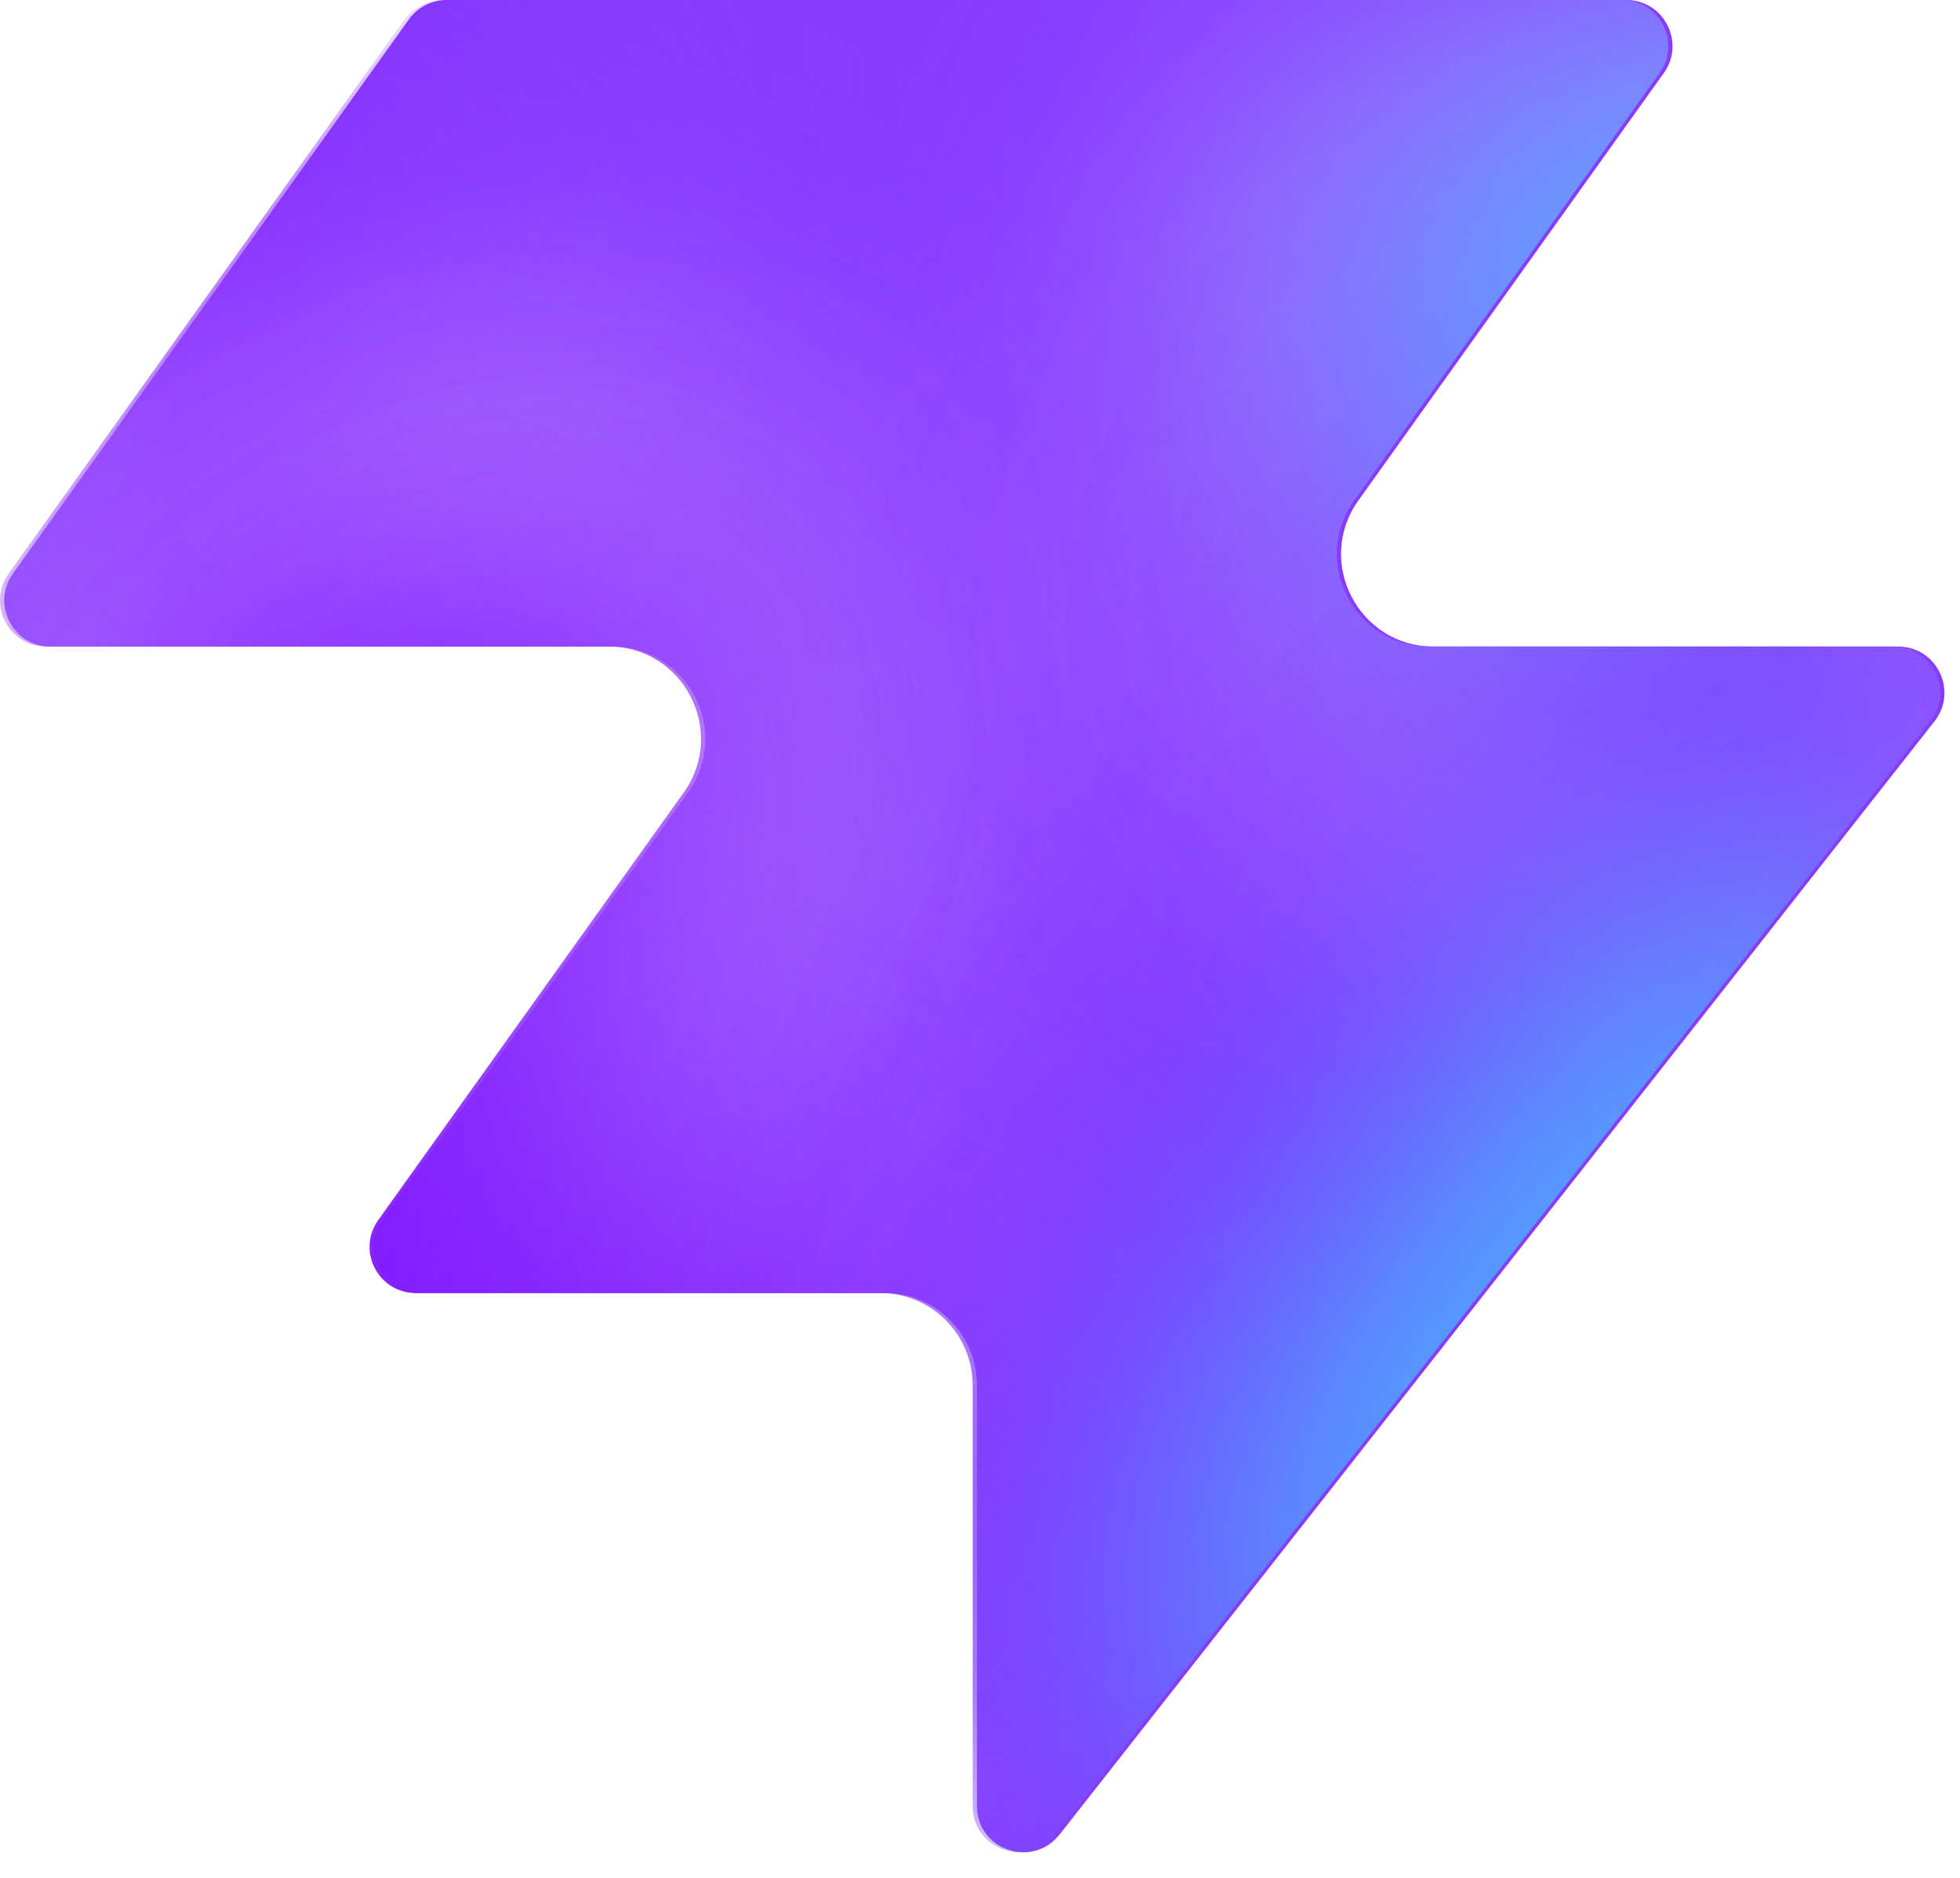
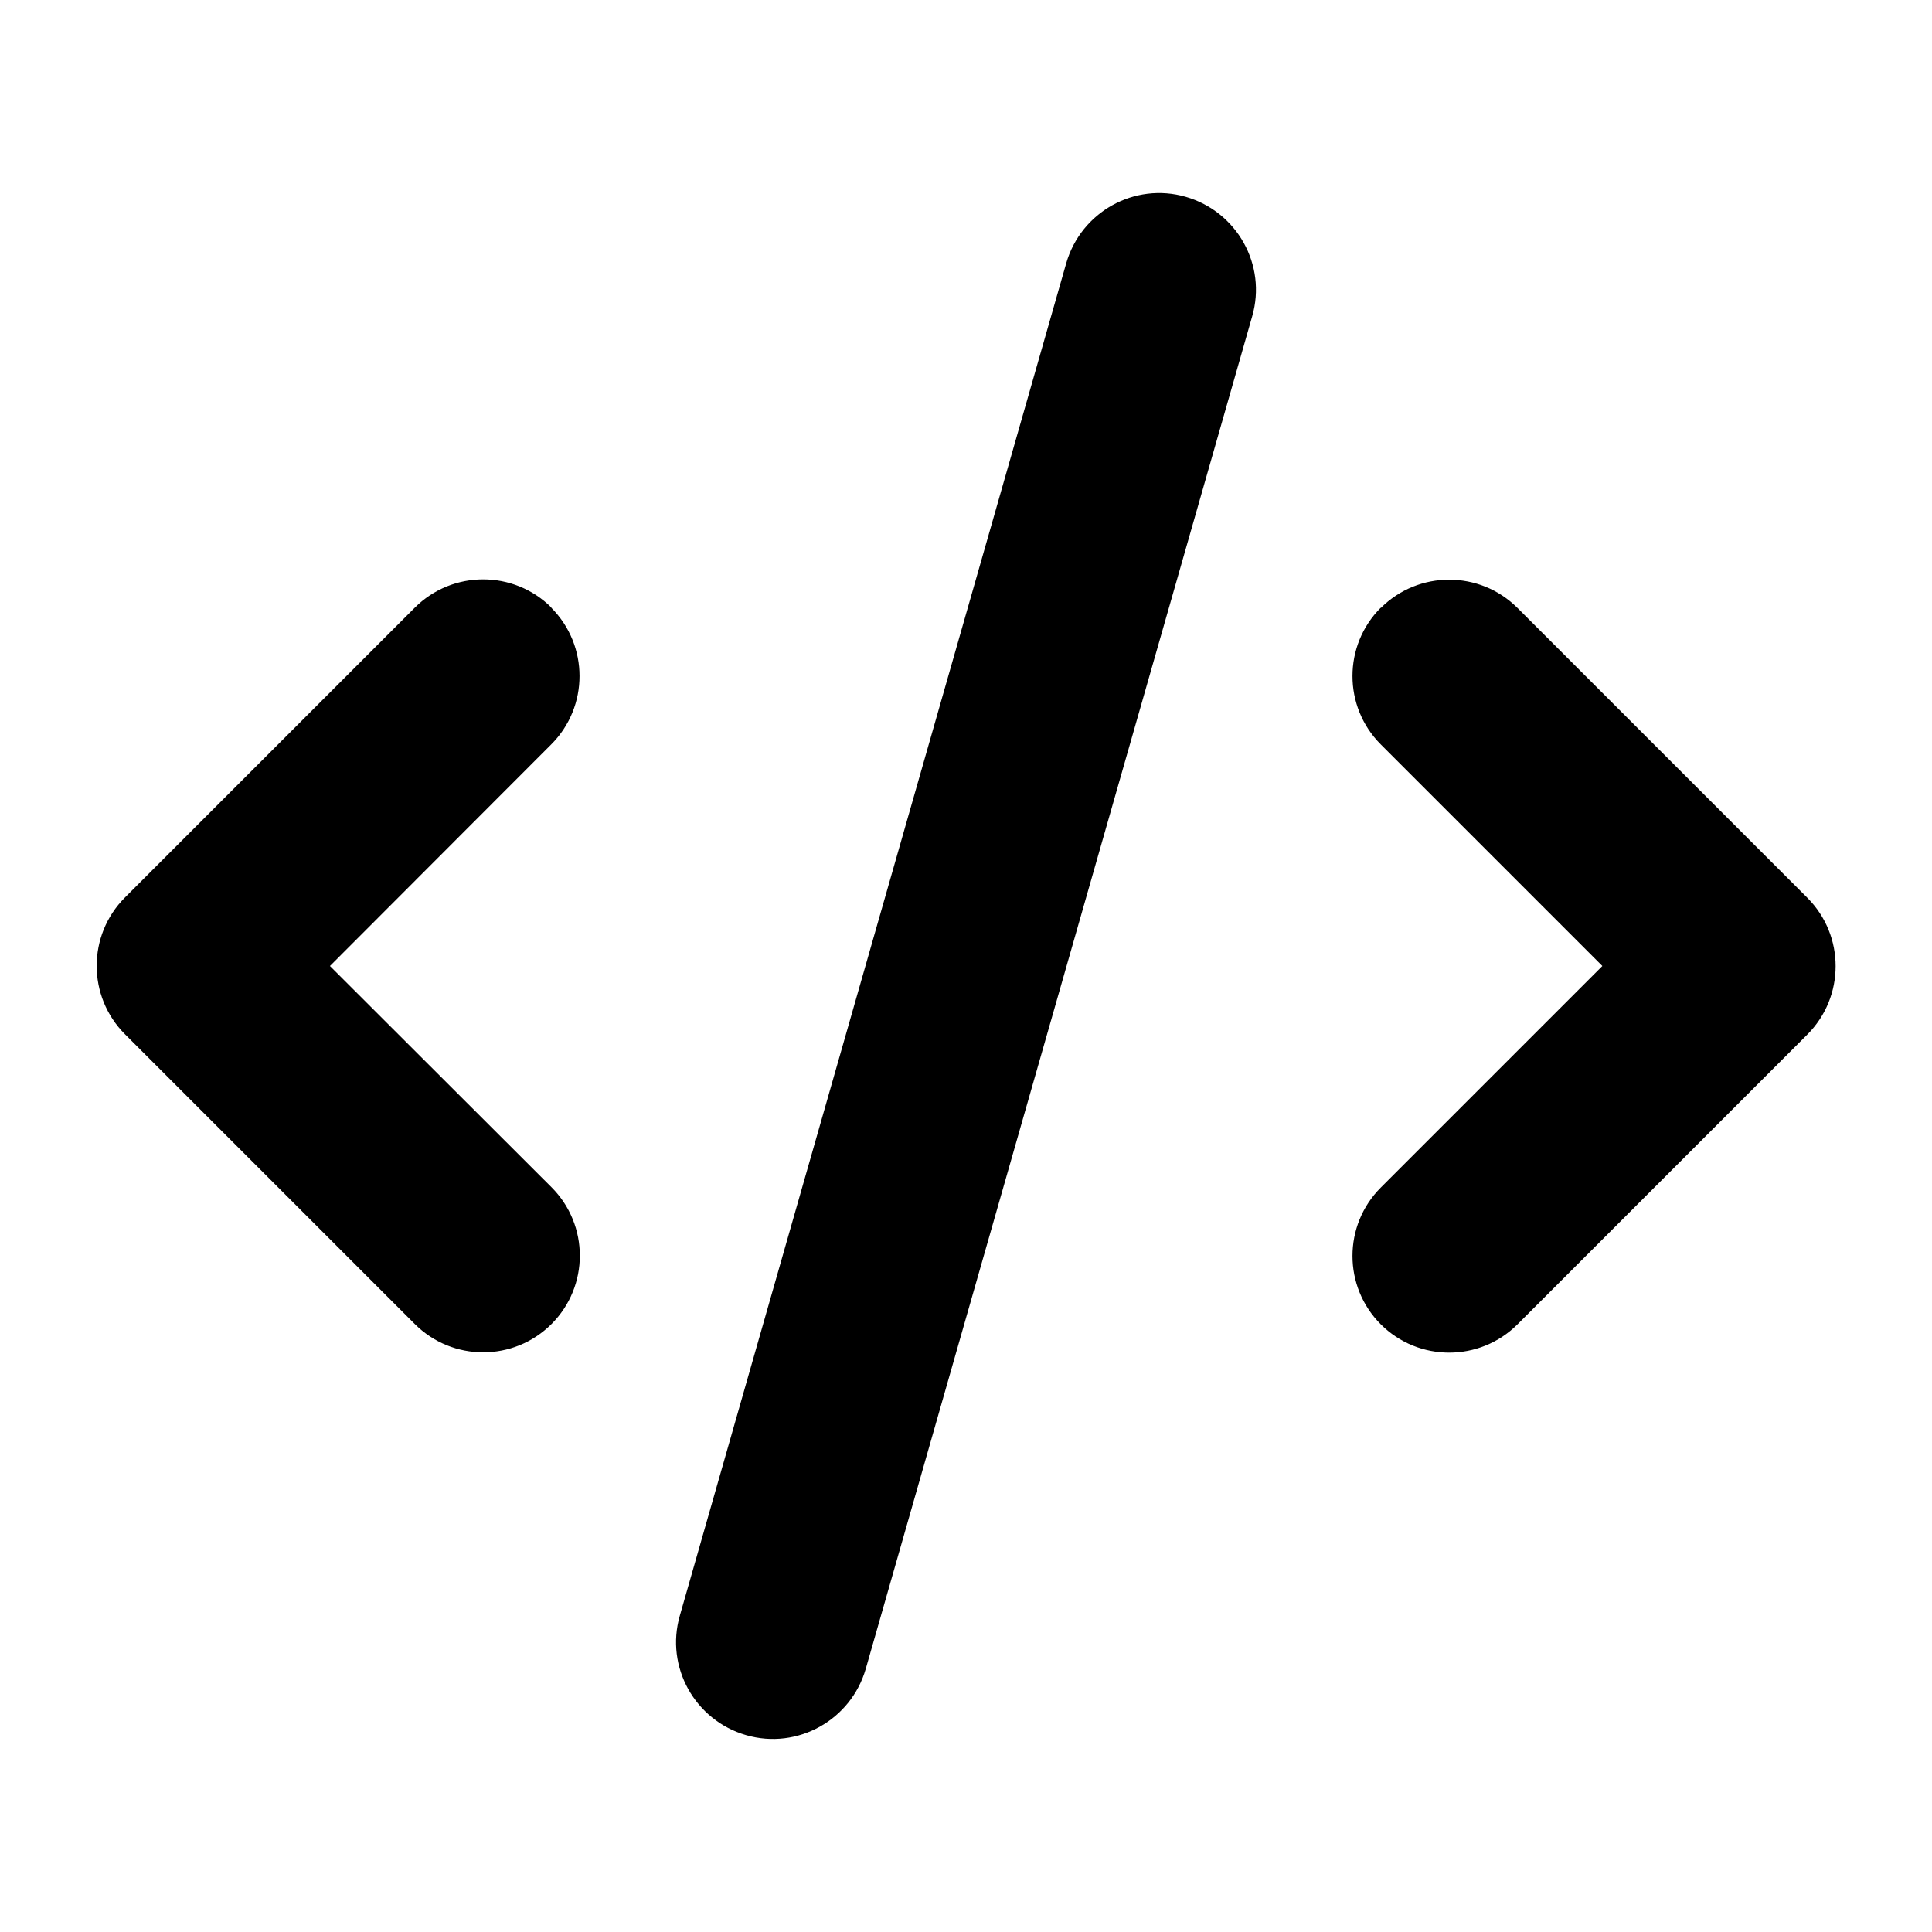
- <svg xmlns="http://www.w3.org/2000/svg" width="48" height="46" fill="none" viewBox="0 0 48 46">
-   <path fill="#863bff" d="M25.946 44.938c-.664.845-2.021.375-2.021-.698V33.937a2.26 2.26 0 0 0-2.262-2.262H10.287c-.92 0-1.456-1.04-.92-1.788l7.48-10.471c1.07-1.497 0-3.578-1.842-3.578H1.237c-.92 0-1.456-1.04-.92-1.788L10.013.474c.214-.297.556-.474.92-.474h28.894c.92 0 1.456 1.04.92 1.788l-7.48 10.471c-1.07 1.498 0 3.579 1.842 3.579h11.377c.943 0 1.473 1.088.89 1.83L25.947 44.94z" style="fill:#863bff;fill:color(display-p3 .525 .23 1);fill-opacity:1" />
-   <mask id="a" width="48" height="46" x="0" y="0" maskUnits="userSpaceOnUse" style="mask-type:alpha">
-     <path fill="#000" d="M25.842 44.938c-.664.844-2.021.375-2.021-.698V33.937a2.26 2.26 0 0 0-2.262-2.262H10.183c-.92 0-1.456-1.04-.92-1.788l7.48-10.471c1.07-1.498 0-3.579-1.842-3.579H1.133c-.92 0-1.456-1.04-.92-1.787L9.91.473c.214-.297.556-.474.92-.474h28.894c.92 0 1.456 1.04.92 1.788l-7.48 10.471c-1.07 1.498 0 3.578 1.842 3.578h11.377c.943 0 1.473 1.088.89 1.832L25.843 44.94z" style="fill:#000;fill-opacity:1" />
-   </mask>
-   <g mask="url(#a)">
-     <g filter="url(#b)">
-       <ellipse cx="5.508" cy="14.704" fill="#ede6ff" rx="5.508" ry="14.704" style="fill:#ede6ff;fill:color(display-p3 .927 .903 1);fill-opacity:1" transform="matrix(.00324 1 1 -.00324 -4.47 31.516)" />
-     </g>
-     <g filter="url(#c)">
-       <ellipse cx="10.399" cy="29.851" fill="#ede6ff" rx="10.399" ry="29.851" style="fill:#ede6ff;fill:color(display-p3 .927 .903 1);fill-opacity:1" transform="matrix(.00324 1 1 -.00324 -39.328 7.883)" />
-     </g>
-     <g filter="url(#d)">
-       <ellipse cx="5.508" cy="30.487" fill="#7e14ff" rx="5.508" ry="30.487" style="fill:#7e14ff;fill:color(display-p3 .492 .077 1);fill-opacity:1" transform="rotate(89.814 -25.913 -14.639)scale(1 -1)" />
-     </g>
-     <g filter="url(#e)">
-       <ellipse cx="5.508" cy="30.599" fill="#7e14ff" rx="5.508" ry="30.599" style="fill:#7e14ff;fill:color(display-p3 .492 .077 1);fill-opacity:1" transform="rotate(89.814 -32.644 -3.334)scale(1 -1)" />
-     </g>
-     <g filter="url(#f)">
-       <ellipse cx="5.508" cy="30.599" fill="#7e14ff" rx="5.508" ry="30.599" style="fill:#7e14ff;fill:color(display-p3 .492 .077 1);fill-opacity:1" transform="matrix(.00324 1 1 -.00324 -34.34 30.47)" />
-     </g>
-     <g filter="url(#g)">
-       <ellipse cx="14.072" cy="22.078" fill="#ede6ff" rx="14.072" ry="22.078" style="fill:#ede6ff;fill:color(display-p3 .927 .903 1);fill-opacity:1" transform="rotate(93.35 24.506 48.493)scale(-1 1)" />
-     </g>
-     <g filter="url(#h)">
-       <ellipse cx="3.47" cy="21.501" fill="#7e14ff" rx="3.47" ry="21.501" style="fill:#7e14ff;fill:color(display-p3 .492 .077 1);fill-opacity:1" transform="rotate(89.009 28.708 47.59)scale(-1 1)" />
-     </g>
-     <g filter="url(#i)">
-       <ellipse cx="3.47" cy="21.501" fill="#7e14ff" rx="3.47" ry="21.501" style="fill:#7e14ff;fill:color(display-p3 .492 .077 1);fill-opacity:1" transform="rotate(89.009 28.708 47.59)scale(-1 1)" />
-     </g>
-     <g filter="url(#j)">
-       <ellipse cx=".387" cy="8.972" fill="#7e14ff" rx="4.407" ry="29.108" style="fill:#7e14ff;fill:color(display-p3 .492 .077 1);fill-opacity:1" transform="rotate(39.51 .387 8.972)" />
-     </g>
-     <g filter="url(#k)">
-       <ellipse cx="47.523" cy="-6.092" fill="#7e14ff" rx="4.407" ry="29.108" style="fill:#7e14ff;fill:color(display-p3 .492 .077 1);fill-opacity:1" transform="rotate(37.892 47.523 -6.092)" />
-     </g>
-     <g filter="url(#l)">
-       <ellipse cx="41.412" cy="6.333" fill="#47bfff" rx="5.971" ry="9.665" style="fill:#47bfff;fill:color(display-p3 .28 .748 1);fill-opacity:1" transform="rotate(37.892 41.412 6.333)" />
-     </g>
-     <g filter="url(#m)">
-       <ellipse cx="-1.879" cy="38.332" fill="#7e14ff" rx="4.407" ry="29.108" style="fill:#7e14ff;fill:color(display-p3 .492 .077 1);fill-opacity:1" transform="rotate(37.892 -1.88 38.332)" />
-     </g>
-     <g filter="url(#n)">
-       <ellipse cx="-1.879" cy="38.332" fill="#7e14ff" rx="4.407" ry="29.108" style="fill:#7e14ff;fill:color(display-p3 .492 .077 1);fill-opacity:1" transform="rotate(37.892 -1.88 38.332)" />
-     </g>
-     <g filter="url(#o)">
-       <ellipse cx="35.651" cy="29.907" fill="#7e14ff" rx="4.407" ry="29.108" style="fill:#7e14ff;fill:color(display-p3 .492 .077 1);fill-opacity:1" transform="rotate(37.892 35.651 29.907)" />
-     </g>
-     <g filter="url(#p)">
-       <ellipse cx="38.418" cy="32.4" fill="#47bfff" rx="5.971" ry="15.297" style="fill:#47bfff;fill:color(display-p3 .28 .748 1);fill-opacity:1" transform="rotate(37.892 38.418 32.4)" />
-     </g>
-   </g>
-   <defs>
-     <filter id="b" width="60.045" height="41.654" x="-19.77" y="16.149" color-interpolation-filters="sRGB" filterUnits="userSpaceOnUse">
-       <feFlood flood-opacity="0" result="BackgroundImageFix" />
-       <feBlend in="SourceGraphic" in2="BackgroundImageFix" result="shape" />
-       <feGaussianBlur result="effect1_foregroundBlur_2002_17158" stdDeviation="7.659" />
-     </filter>
-     <filter id="c" width="90.34" height="51.437" x="-54.613" y="-7.533" color-interpolation-filters="sRGB" filterUnits="userSpaceOnUse">
-       <feFlood flood-opacity="0" result="BackgroundImageFix" />
-       <feBlend in="SourceGraphic" in2="BackgroundImageFix" result="shape" />
-       <feGaussianBlur result="effect1_foregroundBlur_2002_17158" stdDeviation="7.659" />
-     </filter>
-     <filter id="d" width="79.355" height="29.4" x="-49.64" y="2.03" color-interpolation-filters="sRGB" filterUnits="userSpaceOnUse">
-       <feFlood flood-opacity="0" result="BackgroundImageFix" />
-       <feBlend in="SourceGraphic" in2="BackgroundImageFix" result="shape" />
-       <feGaussianBlur result="effect1_foregroundBlur_2002_17158" stdDeviation="4.596" />
-     </filter>
-     <filter id="e" width="79.579" height="29.4" x="-45.045" y="20.029" color-interpolation-filters="sRGB" filterUnits="userSpaceOnUse">
-       <feFlood flood-opacity="0" result="BackgroundImageFix" />
-       <feBlend in="SourceGraphic" in2="BackgroundImageFix" result="shape" />
-       <feGaussianBlur result="effect1_foregroundBlur_2002_17158" stdDeviation="4.596" />
-     </filter>
-     <filter id="f" width="79.579" height="29.4" x="-43.513" y="21.178" color-interpolation-filters="sRGB" filterUnits="userSpaceOnUse">
-       <feFlood flood-opacity="0" result="BackgroundImageFix" />
-       <feBlend in="SourceGraphic" in2="BackgroundImageFix" result="shape" />
-       <feGaussianBlur result="effect1_foregroundBlur_2002_17158" stdDeviation="4.596" />
-     </filter>
-     <filter id="g" width="74.749" height="58.852" x="15.756" y="-17.901" color-interpolation-filters="sRGB" filterUnits="userSpaceOnUse">
-       <feFlood flood-opacity="0" result="BackgroundImageFix" />
-       <feBlend in="SourceGraphic" in2="BackgroundImageFix" result="shape" />
-       <feGaussianBlur result="effect1_foregroundBlur_2002_17158" stdDeviation="7.659" />
-     </filter>
-     <filter id="h" width="61.377" height="25.362" x="23.548" y="2.284" color-interpolation-filters="sRGB" filterUnits="userSpaceOnUse">
-       <feFlood flood-opacity="0" result="BackgroundImageFix" />
-       <feBlend in="SourceGraphic" in2="BackgroundImageFix" result="shape" />
-       <feGaussianBlur result="effect1_foregroundBlur_2002_17158" stdDeviation="4.596" />
-     </filter>
-     <filter id="i" width="61.377" height="25.362" x="23.548" y="2.284" color-interpolation-filters="sRGB" filterUnits="userSpaceOnUse">
-       <feFlood flood-opacity="0" result="BackgroundImageFix" />
-       <feBlend in="SourceGraphic" in2="BackgroundImageFix" result="shape" />
-       <feGaussianBlur result="effect1_foregroundBlur_2002_17158" stdDeviation="4.596" />
-     </filter>
-     <filter id="j" width="56.045" height="63.649" x="-27.636" y="-22.853" color-interpolation-filters="sRGB" filterUnits="userSpaceOnUse">
-       <feFlood flood-opacity="0" result="BackgroundImageFix" />
-       <feBlend in="SourceGraphic" in2="BackgroundImageFix" result="shape" />
-       <feGaussianBlur result="effect1_foregroundBlur_2002_17158" stdDeviation="4.596" />
-     </filter>
-     <filter id="k" width="54.814" height="64.646" x="20.116" y="-38.415" color-interpolation-filters="sRGB" filterUnits="userSpaceOnUse">
-       <feFlood flood-opacity="0" result="BackgroundImageFix" />
-       <feBlend in="SourceGraphic" in2="BackgroundImageFix" result="shape" />
-       <feGaussianBlur result="effect1_foregroundBlur_2002_17158" stdDeviation="4.596" />
-     </filter>
-     <filter id="l" width="33.541" height="35.313" x="24.641" y="-11.323" color-interpolation-filters="sRGB" filterUnits="userSpaceOnUse">
-       <feFlood flood-opacity="0" result="BackgroundImageFix" />
-       <feBlend in="SourceGraphic" in2="BackgroundImageFix" result="shape" />
-       <feGaussianBlur result="effect1_foregroundBlur_2002_17158" stdDeviation="4.596" />
-     </filter>
-     <filter id="m" width="54.814" height="64.646" x="-29.286" y="6.009" color-interpolation-filters="sRGB" filterUnits="userSpaceOnUse">
-       <feFlood flood-opacity="0" result="BackgroundImageFix" />
-       <feBlend in="SourceGraphic" in2="BackgroundImageFix" result="shape" />
-       <feGaussianBlur result="effect1_foregroundBlur_2002_17158" stdDeviation="4.596" />
-     </filter>
-     <filter id="n" width="54.814" height="64.646" x="-29.286" y="6.009" color-interpolation-filters="sRGB" filterUnits="userSpaceOnUse">
-       <feFlood flood-opacity="0" result="BackgroundImageFix" />
-       <feBlend in="SourceGraphic" in2="BackgroundImageFix" result="shape" />
-       <feGaussianBlur result="effect1_foregroundBlur_2002_17158" stdDeviation="4.596" />
-     </filter>
-     <filter id="o" width="54.814" height="64.646" x="8.244" y="-2.416" color-interpolation-filters="sRGB" filterUnits="userSpaceOnUse">
-       <feFlood flood-opacity="0" result="BackgroundImageFix" />
-       <feBlend in="SourceGraphic" in2="BackgroundImageFix" result="shape" />
-       <feGaussianBlur result="effect1_foregroundBlur_2002_17158" stdDeviation="4.596" />
-     </filter>
-     <filter id="p" width="39.409" height="43.623" x="18.713" y="10.588" color-interpolation-filters="sRGB" filterUnits="userSpaceOnUse">
-       <feFlood flood-opacity="0" result="BackgroundImageFix" />
-       <feBlend in="SourceGraphic" in2="BackgroundImageFix" result="shape" />
-       <feGaussianBlur result="effect1_foregroundBlur_2002_17158" stdDeviation="4.596" />
-     </filter>
-   </defs>
+ <svg xmlns="http://www.w3.org/2000/svg" viewBox="0 0 640 640">
+   <path d="M392.8 65.2C375.8 60.3 358.1 70.2 353.2 87.2L225.2 535.2C220.3 552.2 230.2 569.9 247.2 574.8C264.2 579.7 281.9 569.8 286.8 552.8L414.8 104.8C419.7 87.8 409.8 70.1 392.8 65.2zM457.4 201.3C444.9 213.8 444.9 234.1 457.4 246.6L530.8 320L457.4 393.4C444.9 405.9 444.9 426.2 457.4 438.7C469.9 451.2 490.2 451.2 502.7 438.7L598.7 342.7C611.2 330.2 611.2 309.9 598.7 297.4L502.7 201.4C490.2 188.9 469.9 188.9 457.4 201.4zM182.7 201.3C170.2 188.8 149.9 188.8 137.4 201.3L41.4 297.3C28.9 309.8 28.9 330.1 41.4 342.6L137.4 438.6C149.9 451.1 170.2 451.1 182.7 438.6C195.2 426.1 195.2 405.8 182.7 393.3L109.3 320L182.6 246.6C195.1 234.1 195.1 213.8 182.6 201.3z" />
</svg>
